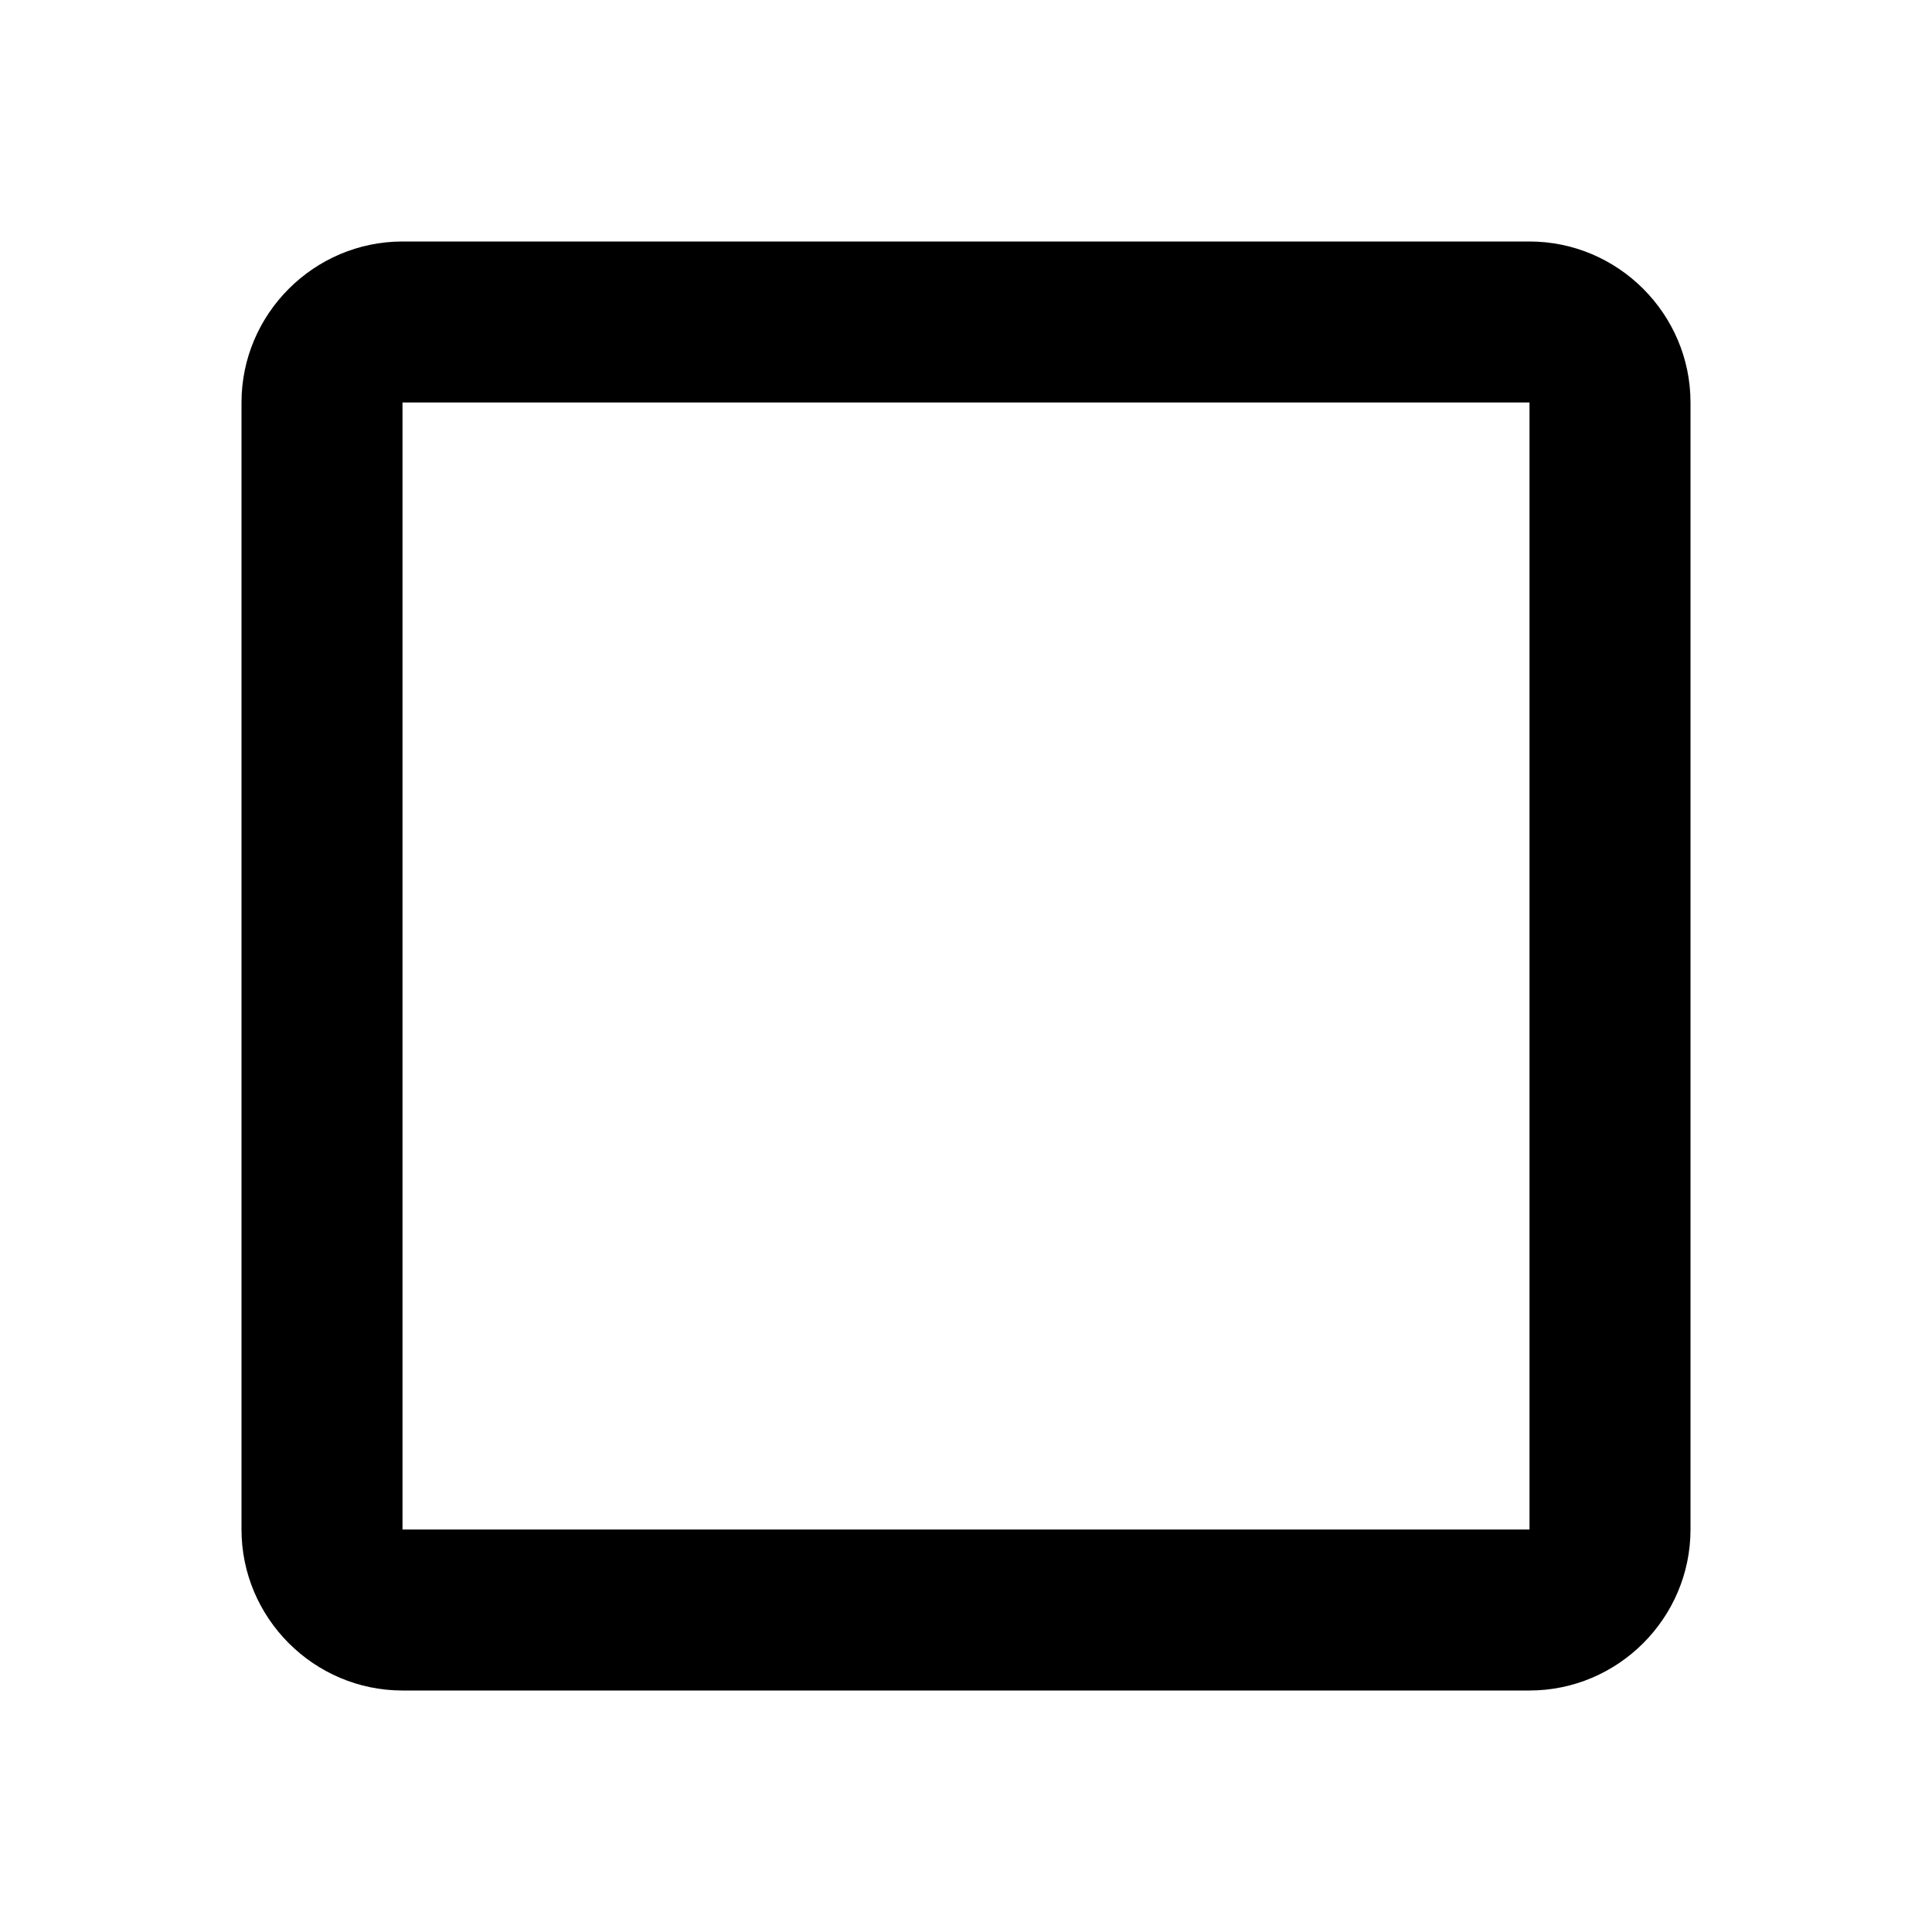
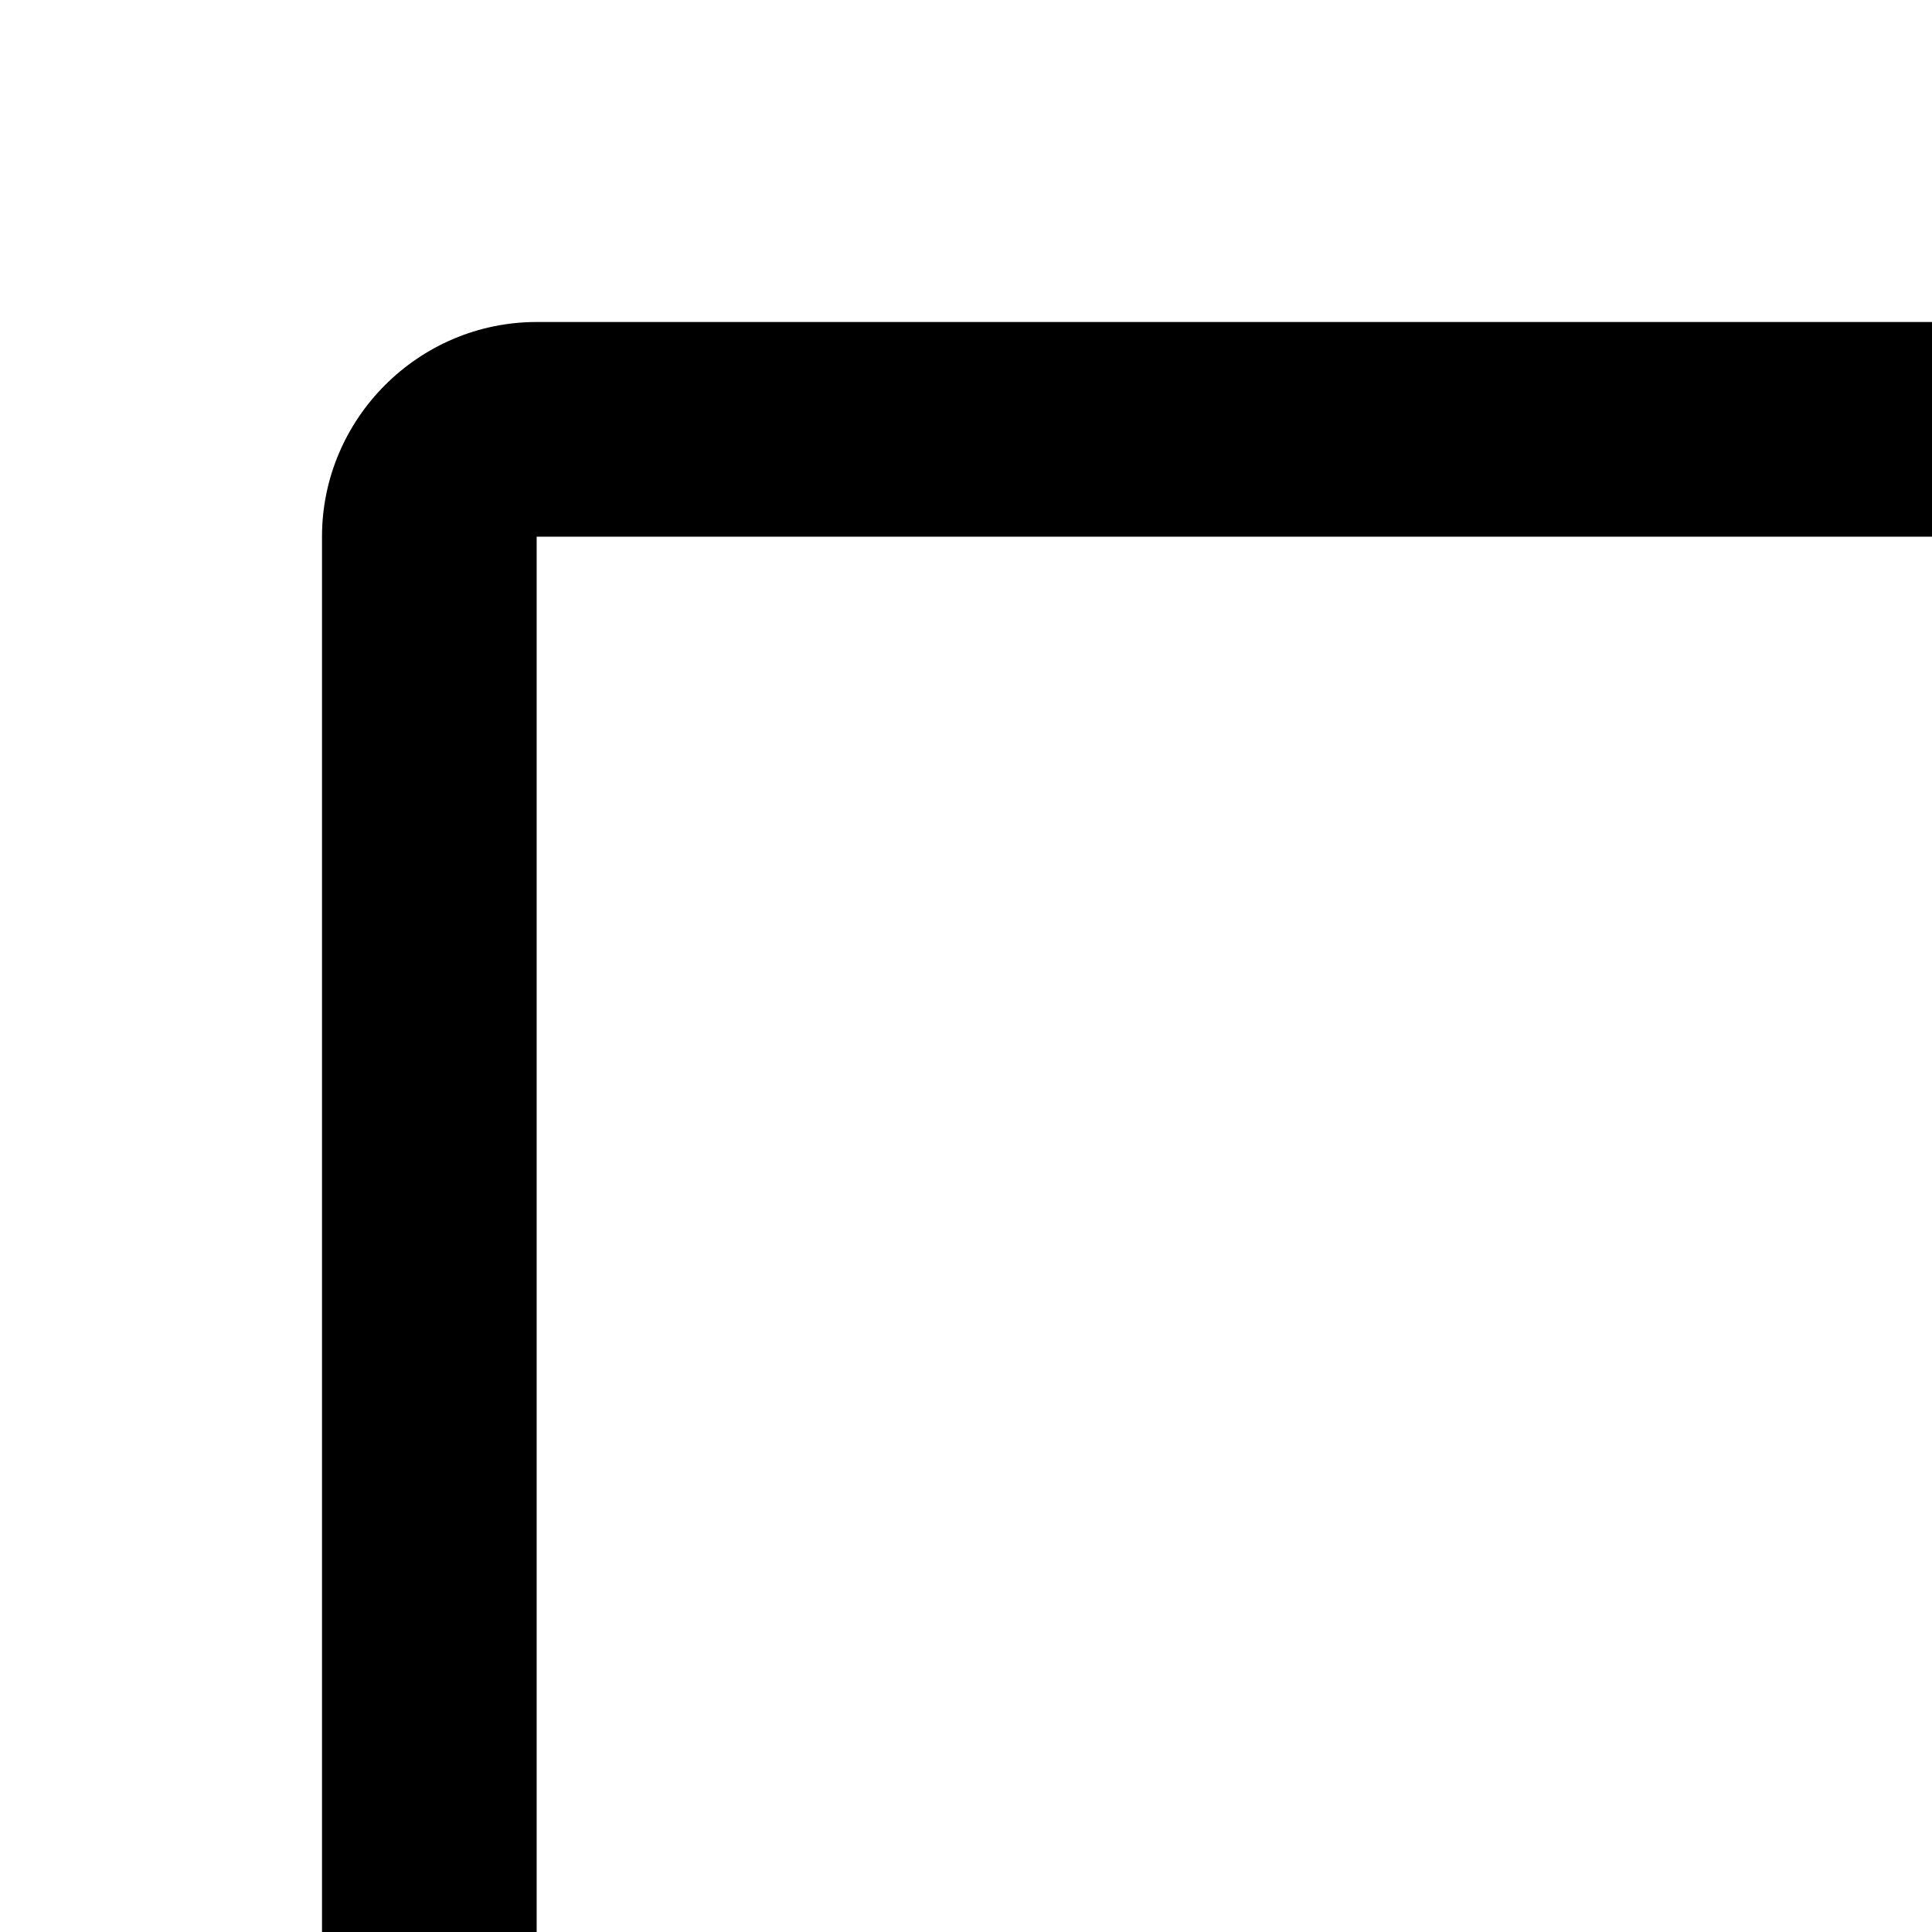
- <svg xmlns="http://www.w3.org/2000/svg" height="24px" viewBox="0 0 24 24" width="24px" fill="#000000">
+ <svg xmlns="http://www.w3.org/2000/svg" width="1.5em" height="1.5em" fill="currentColor">
  <path d="M0 0h24v24H0z" fill="none" />
  <path d="M19 5v14H5V5h14m0-2H5c-1.1 0-2 .9-2 2v14c0 1.1.9 2 2 2h14c1.1 0 2-.9 2-2V5c0-1.1-.9-2-2-2z" />
</svg>
